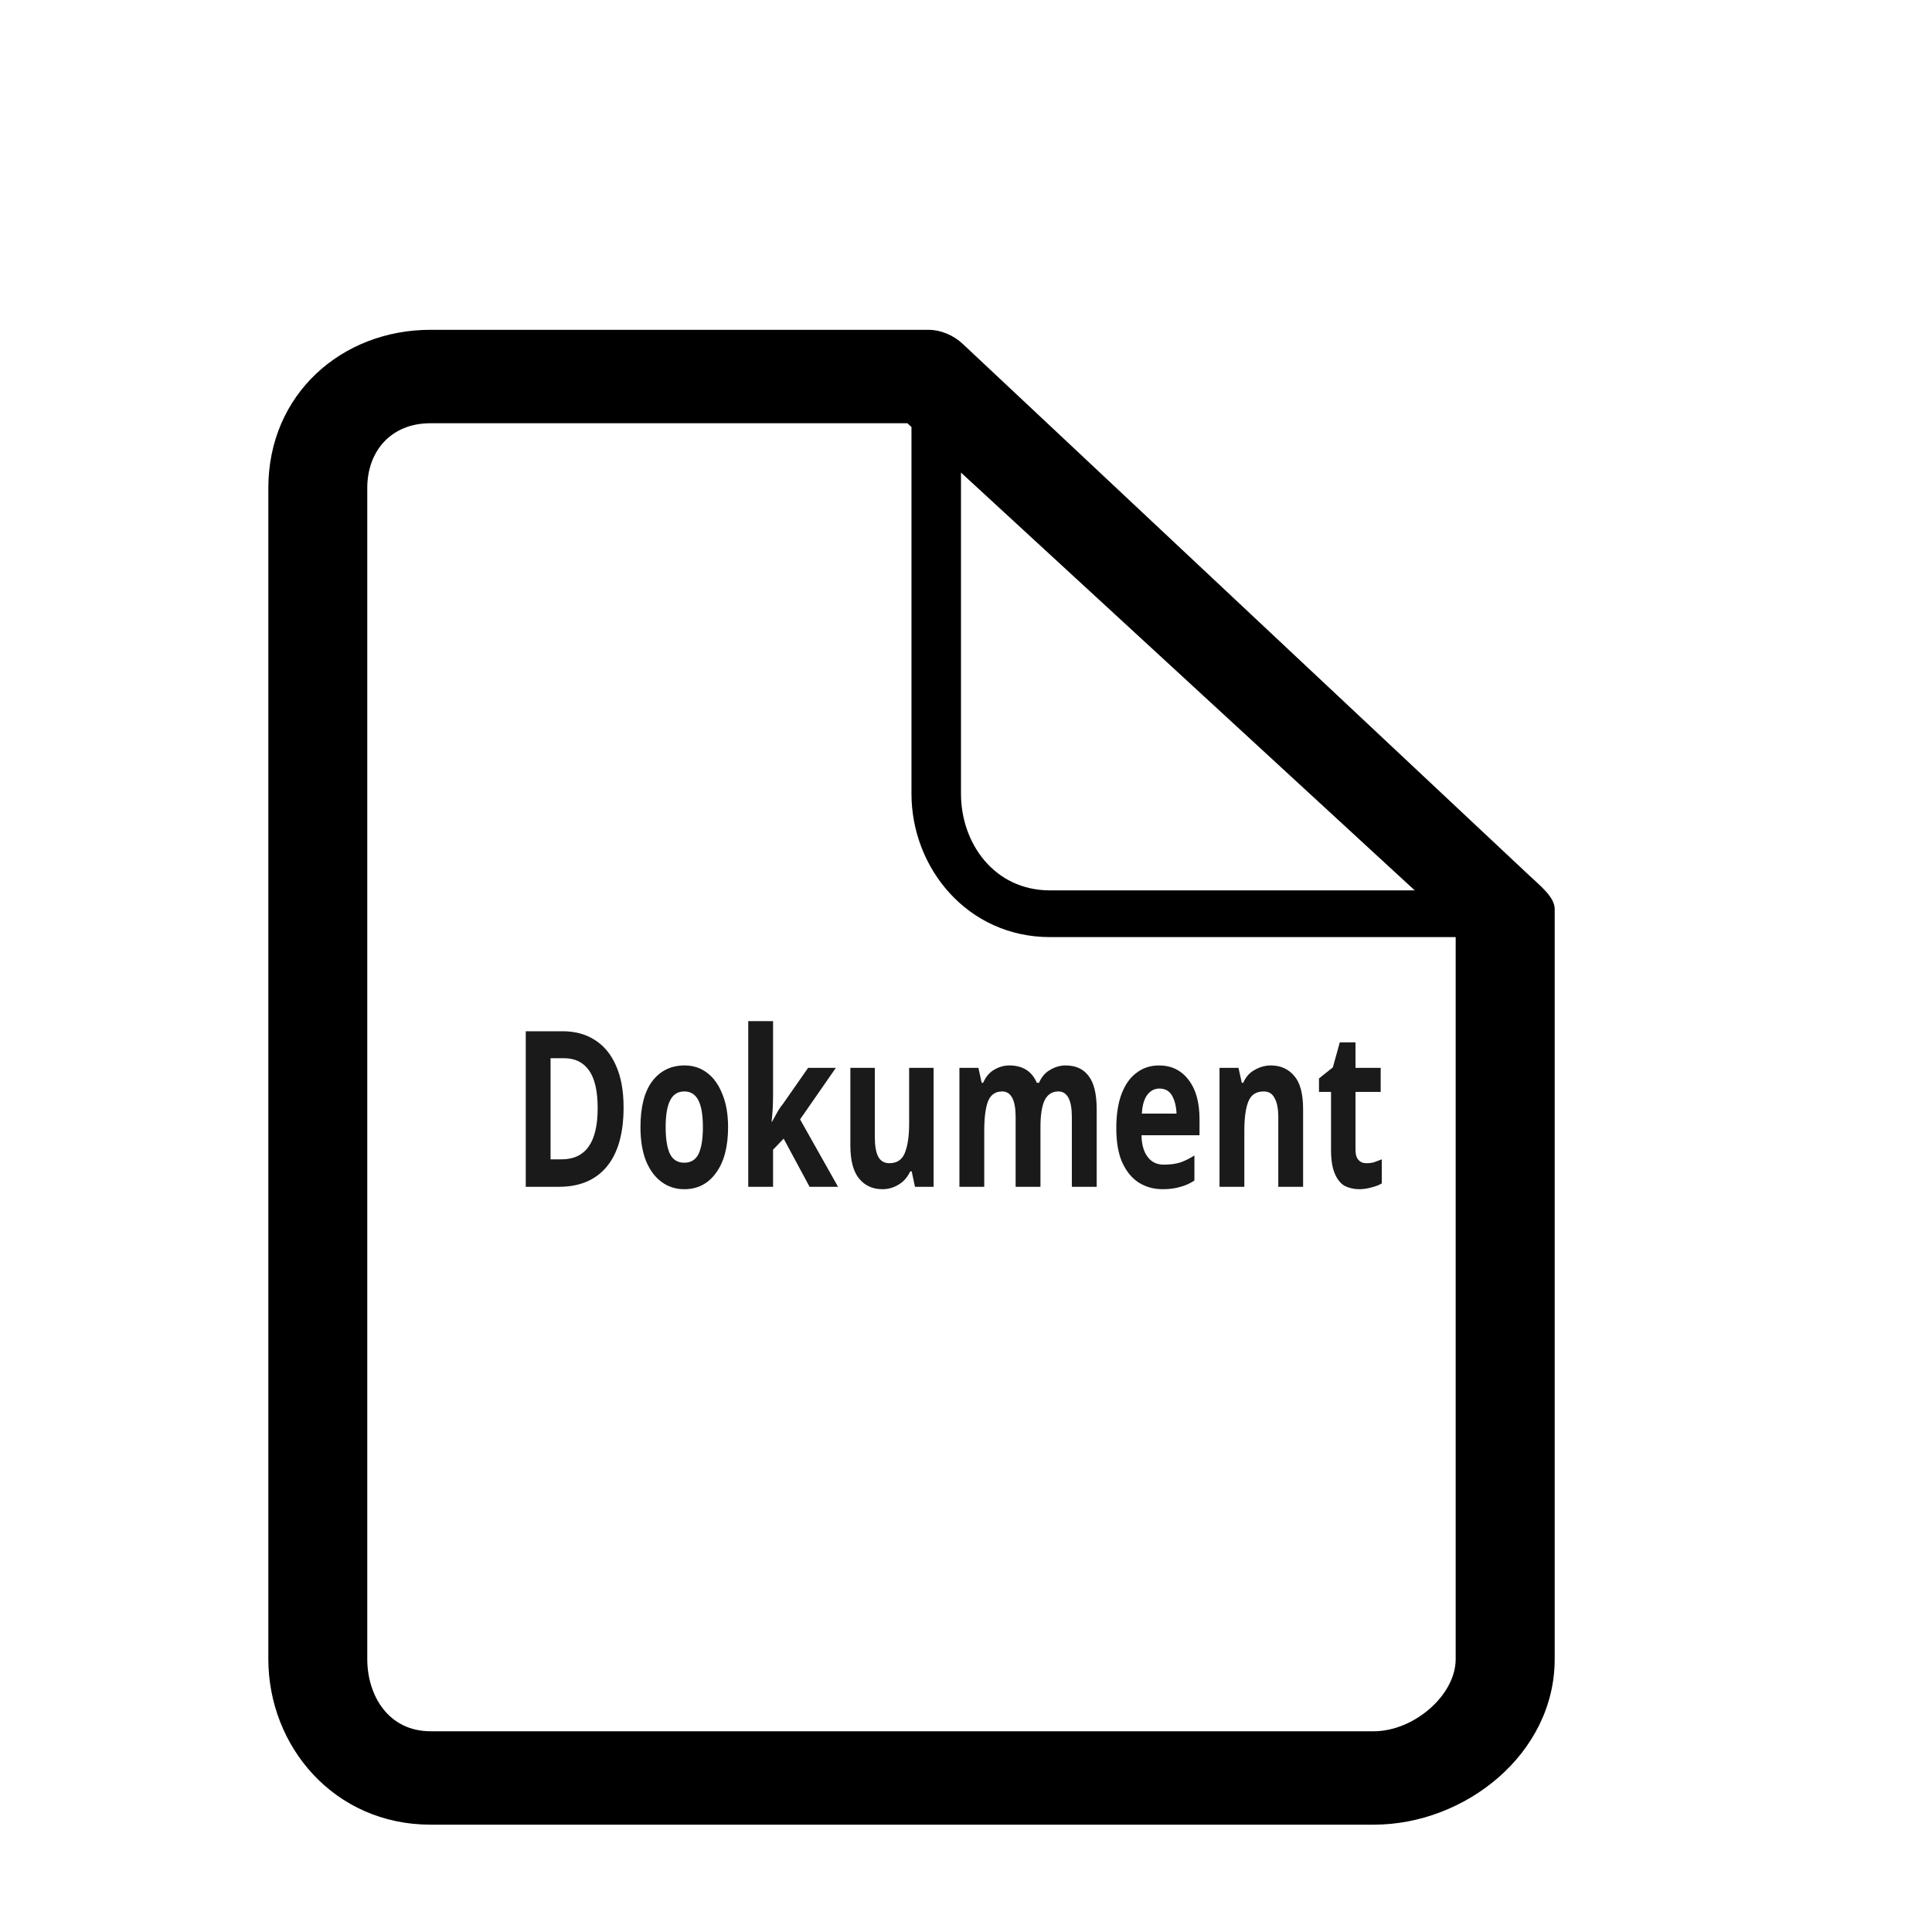
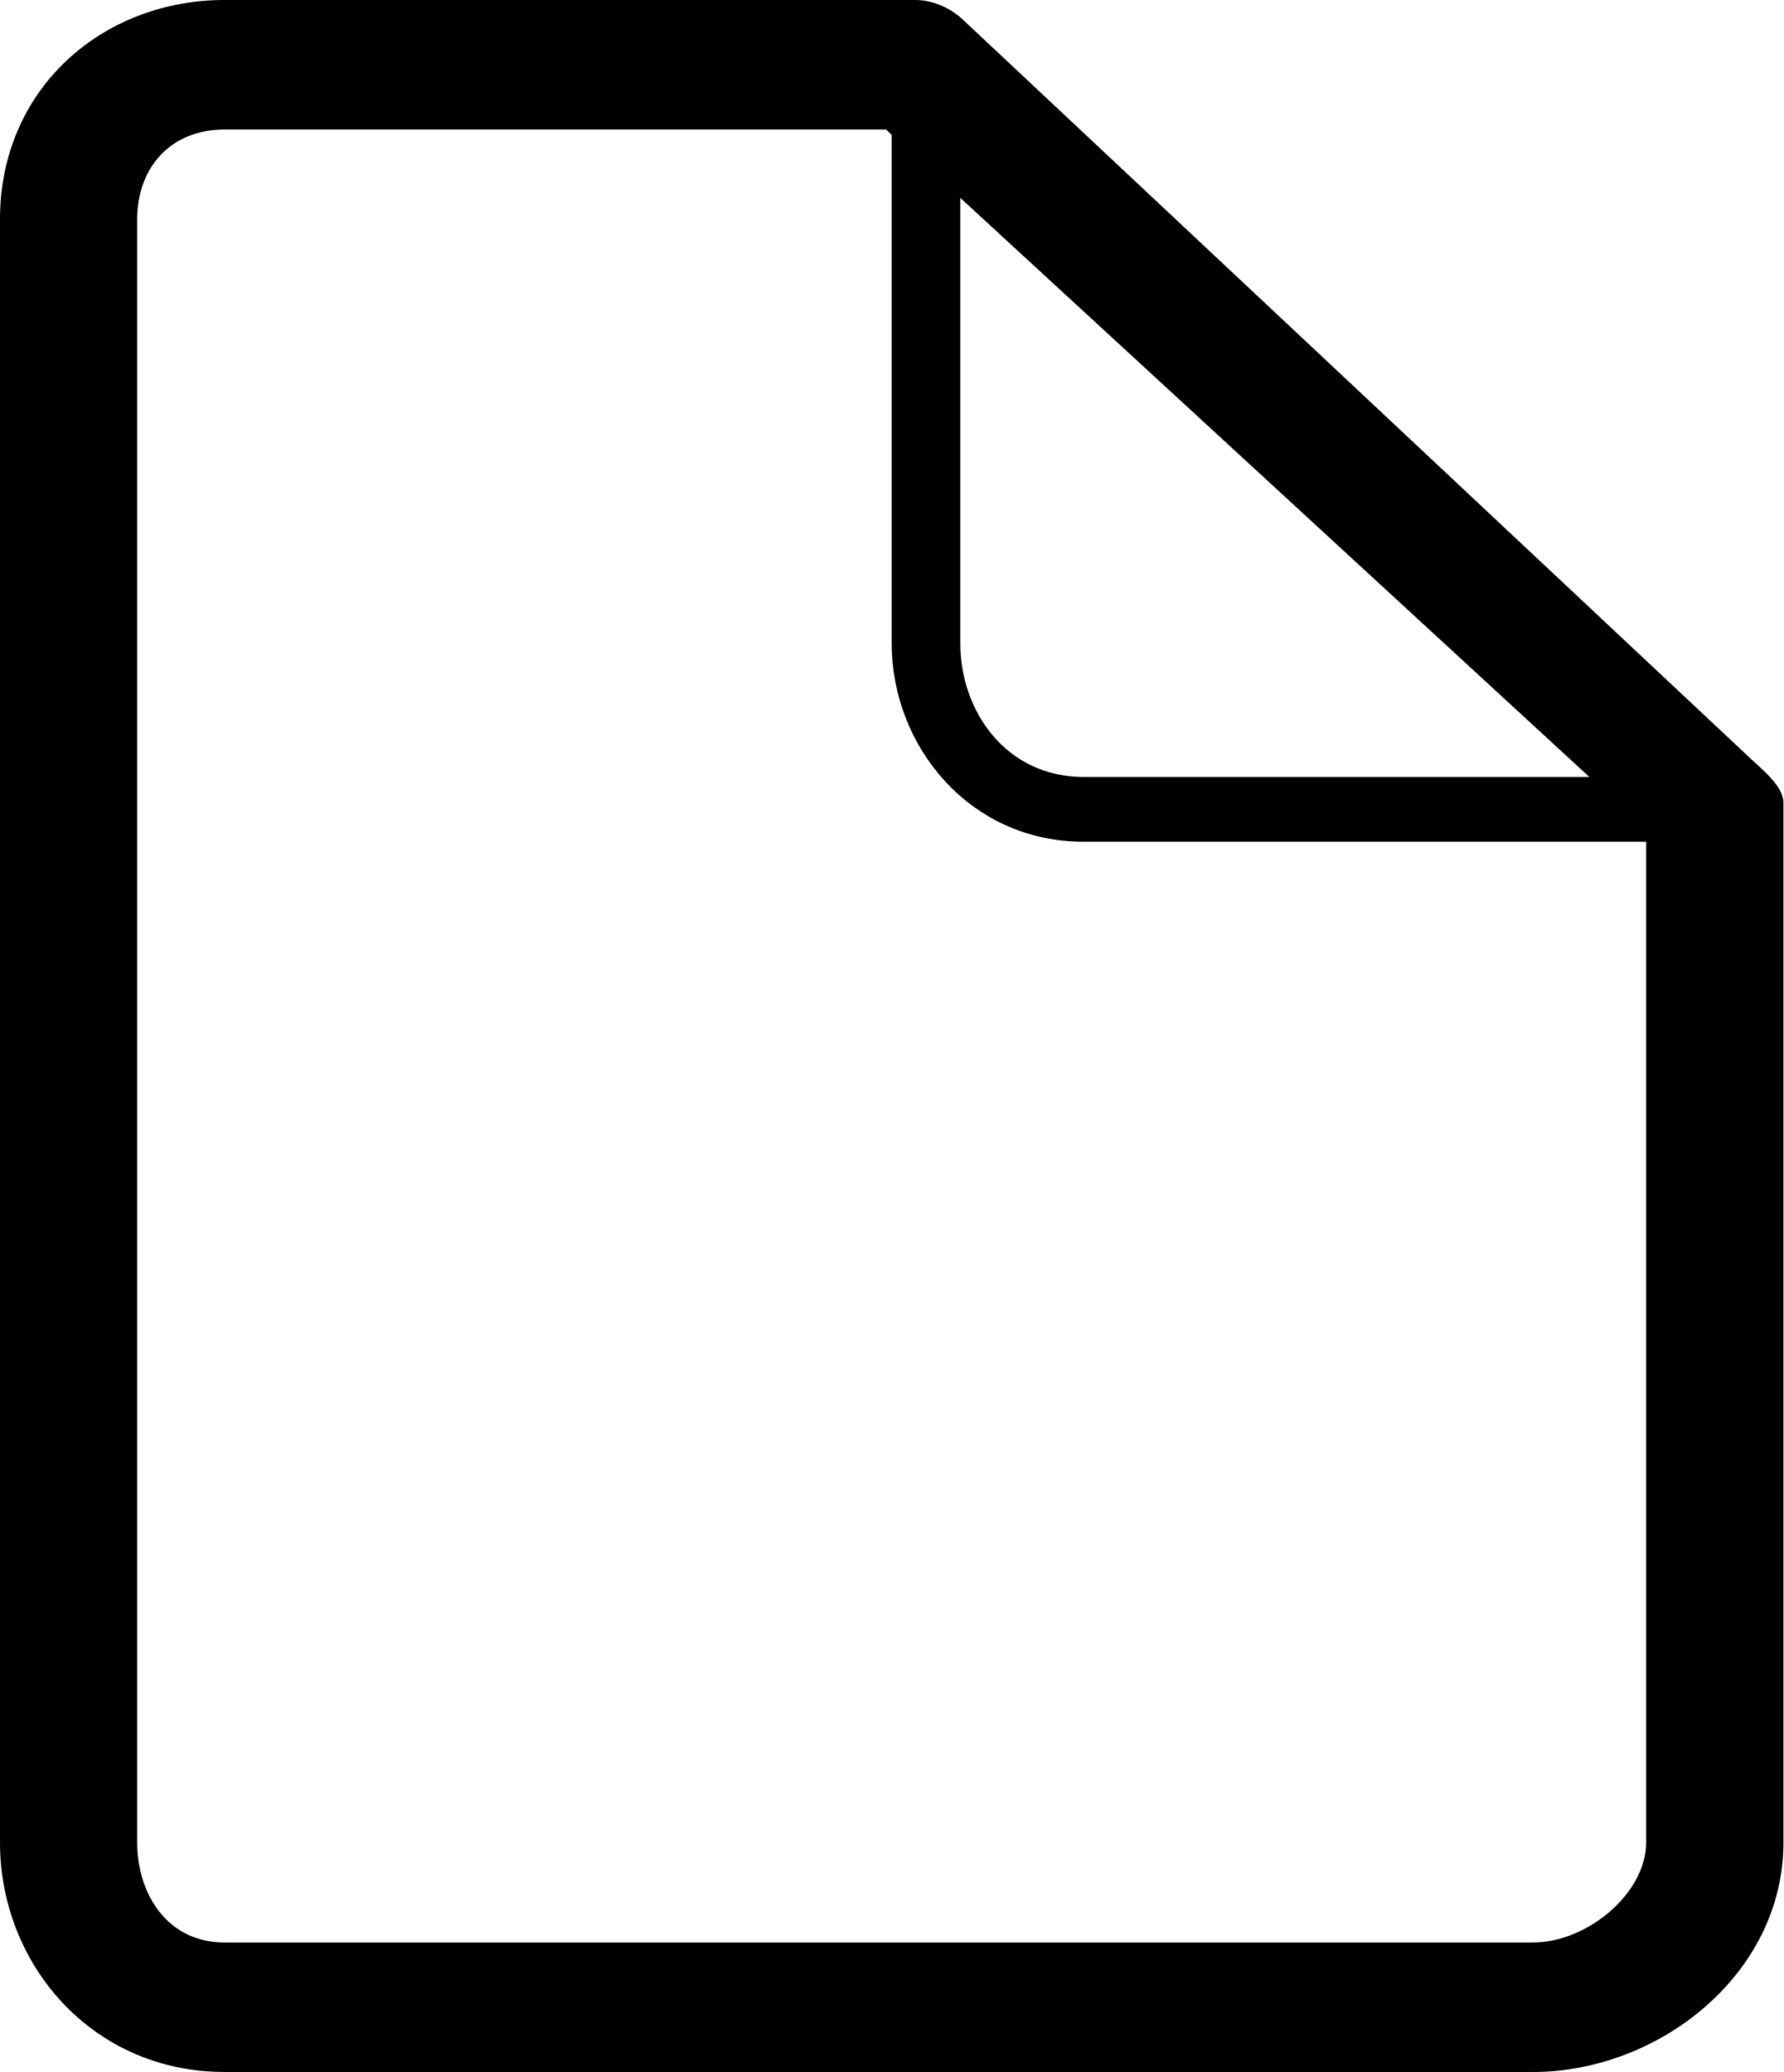
- <svg xmlns="http://www.w3.org/2000/svg" fill="#000000" version="1.1" id="Layer_1" viewBox="0 0 72 72" enable-background="new 0 0 72 72" xml:space="preserve">
+ <svg xmlns="http://www.w3.org/2000/svg" fill="#000000" version="1.1" id="Layer_1" viewBox="0 0 47.939 55.709" enable-background="new 0 0 72 72" xml:space="preserve" width="47.939" height="55.709">
  <defs id="defs12" />
-   <g id="g12">
+   <g id="g12" transform="translate(-10,-12.29142)">
    <path d="M 57.004,32.638 35.899,12.835 c -0.347,-0.332 -0.819,-0.544 -1.312,-0.544 H 16.044 C 12.735,12.291 10,14.692 10,18.186 V 61.828 C 10,65.086 12.458,68 16.044,68 h 35.159 c 3.38,0 6.736,-2.624 6.736,-6.172 V 33.875 c 0,-0.458 -0.595,-0.911 -0.935,-1.237 z M 35.813,17.612 52.723,33.182 H 39.134 c -2.083,0 -3.321,-1.757 -3.321,-3.6 z m 15.389,46.907 h -35.159 c -1.567,0 -2.356,-1.331 -2.356,-2.691 V 18.186 c 0,-1.35 0.863,-2.413 2.356,-2.413 h 17.772 l 0.153,0.141 v 13.668 c 0,2.773 2.094,5.341 5.164,5.341 h 15.117 v 26.905 c 0,1.363 -1.576,2.691 -3.049,2.691 z" id="path1" style="stroke-width:0.896" />
-     <text xml:space="preserve" style="font-weight:bold;font-size:7.077px;font-family:'Segoe UI';-inkscape-font-specification:'Segoe UI, Bold';text-align:start;writing-mode:lr-tb;direction:ltr;text-anchor:start;fill:#1a1a1a;stroke-width:3.695;stroke-miterlimit:3.4;stroke-dasharray:7.391, 3.695" x="21.864" y="38.505" id="text12" transform="scale(0.8706587,1.148556)">
-       <tspan id="tspan12" x="21.864" y="38.505" style="stroke-width:3.695">Dokument</tspan>
-     </text>
  </g>
</svg>
